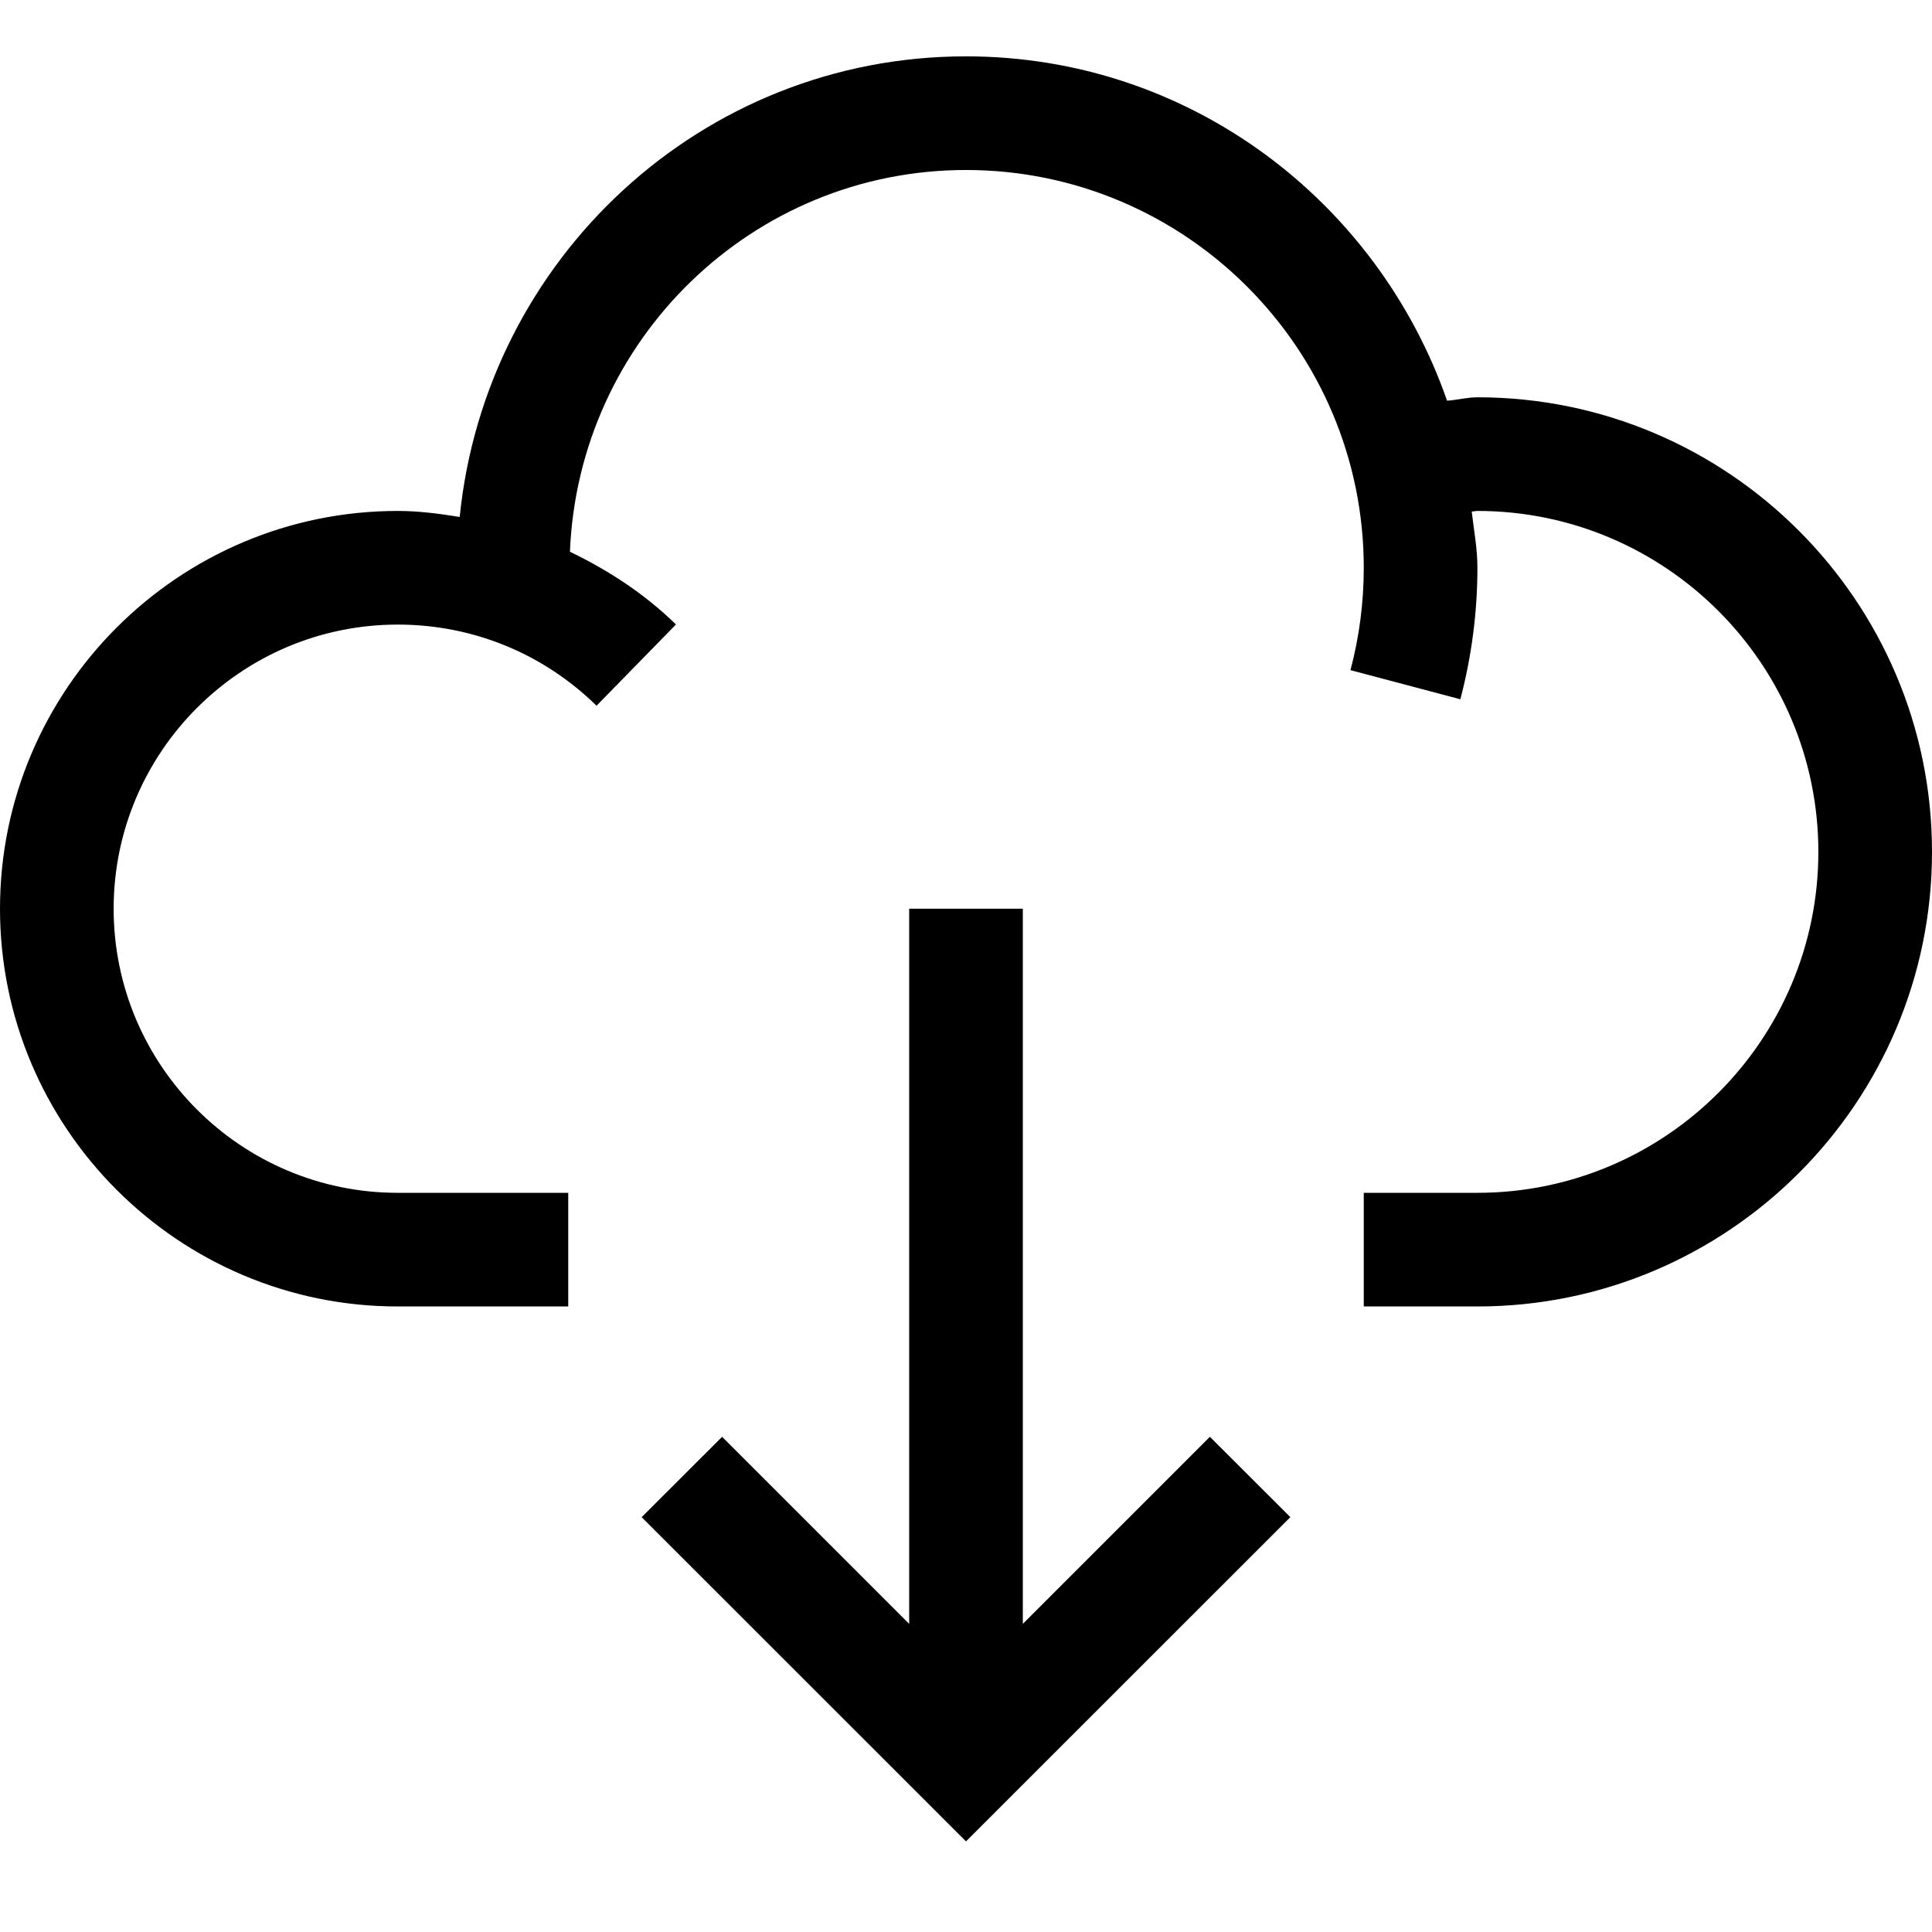
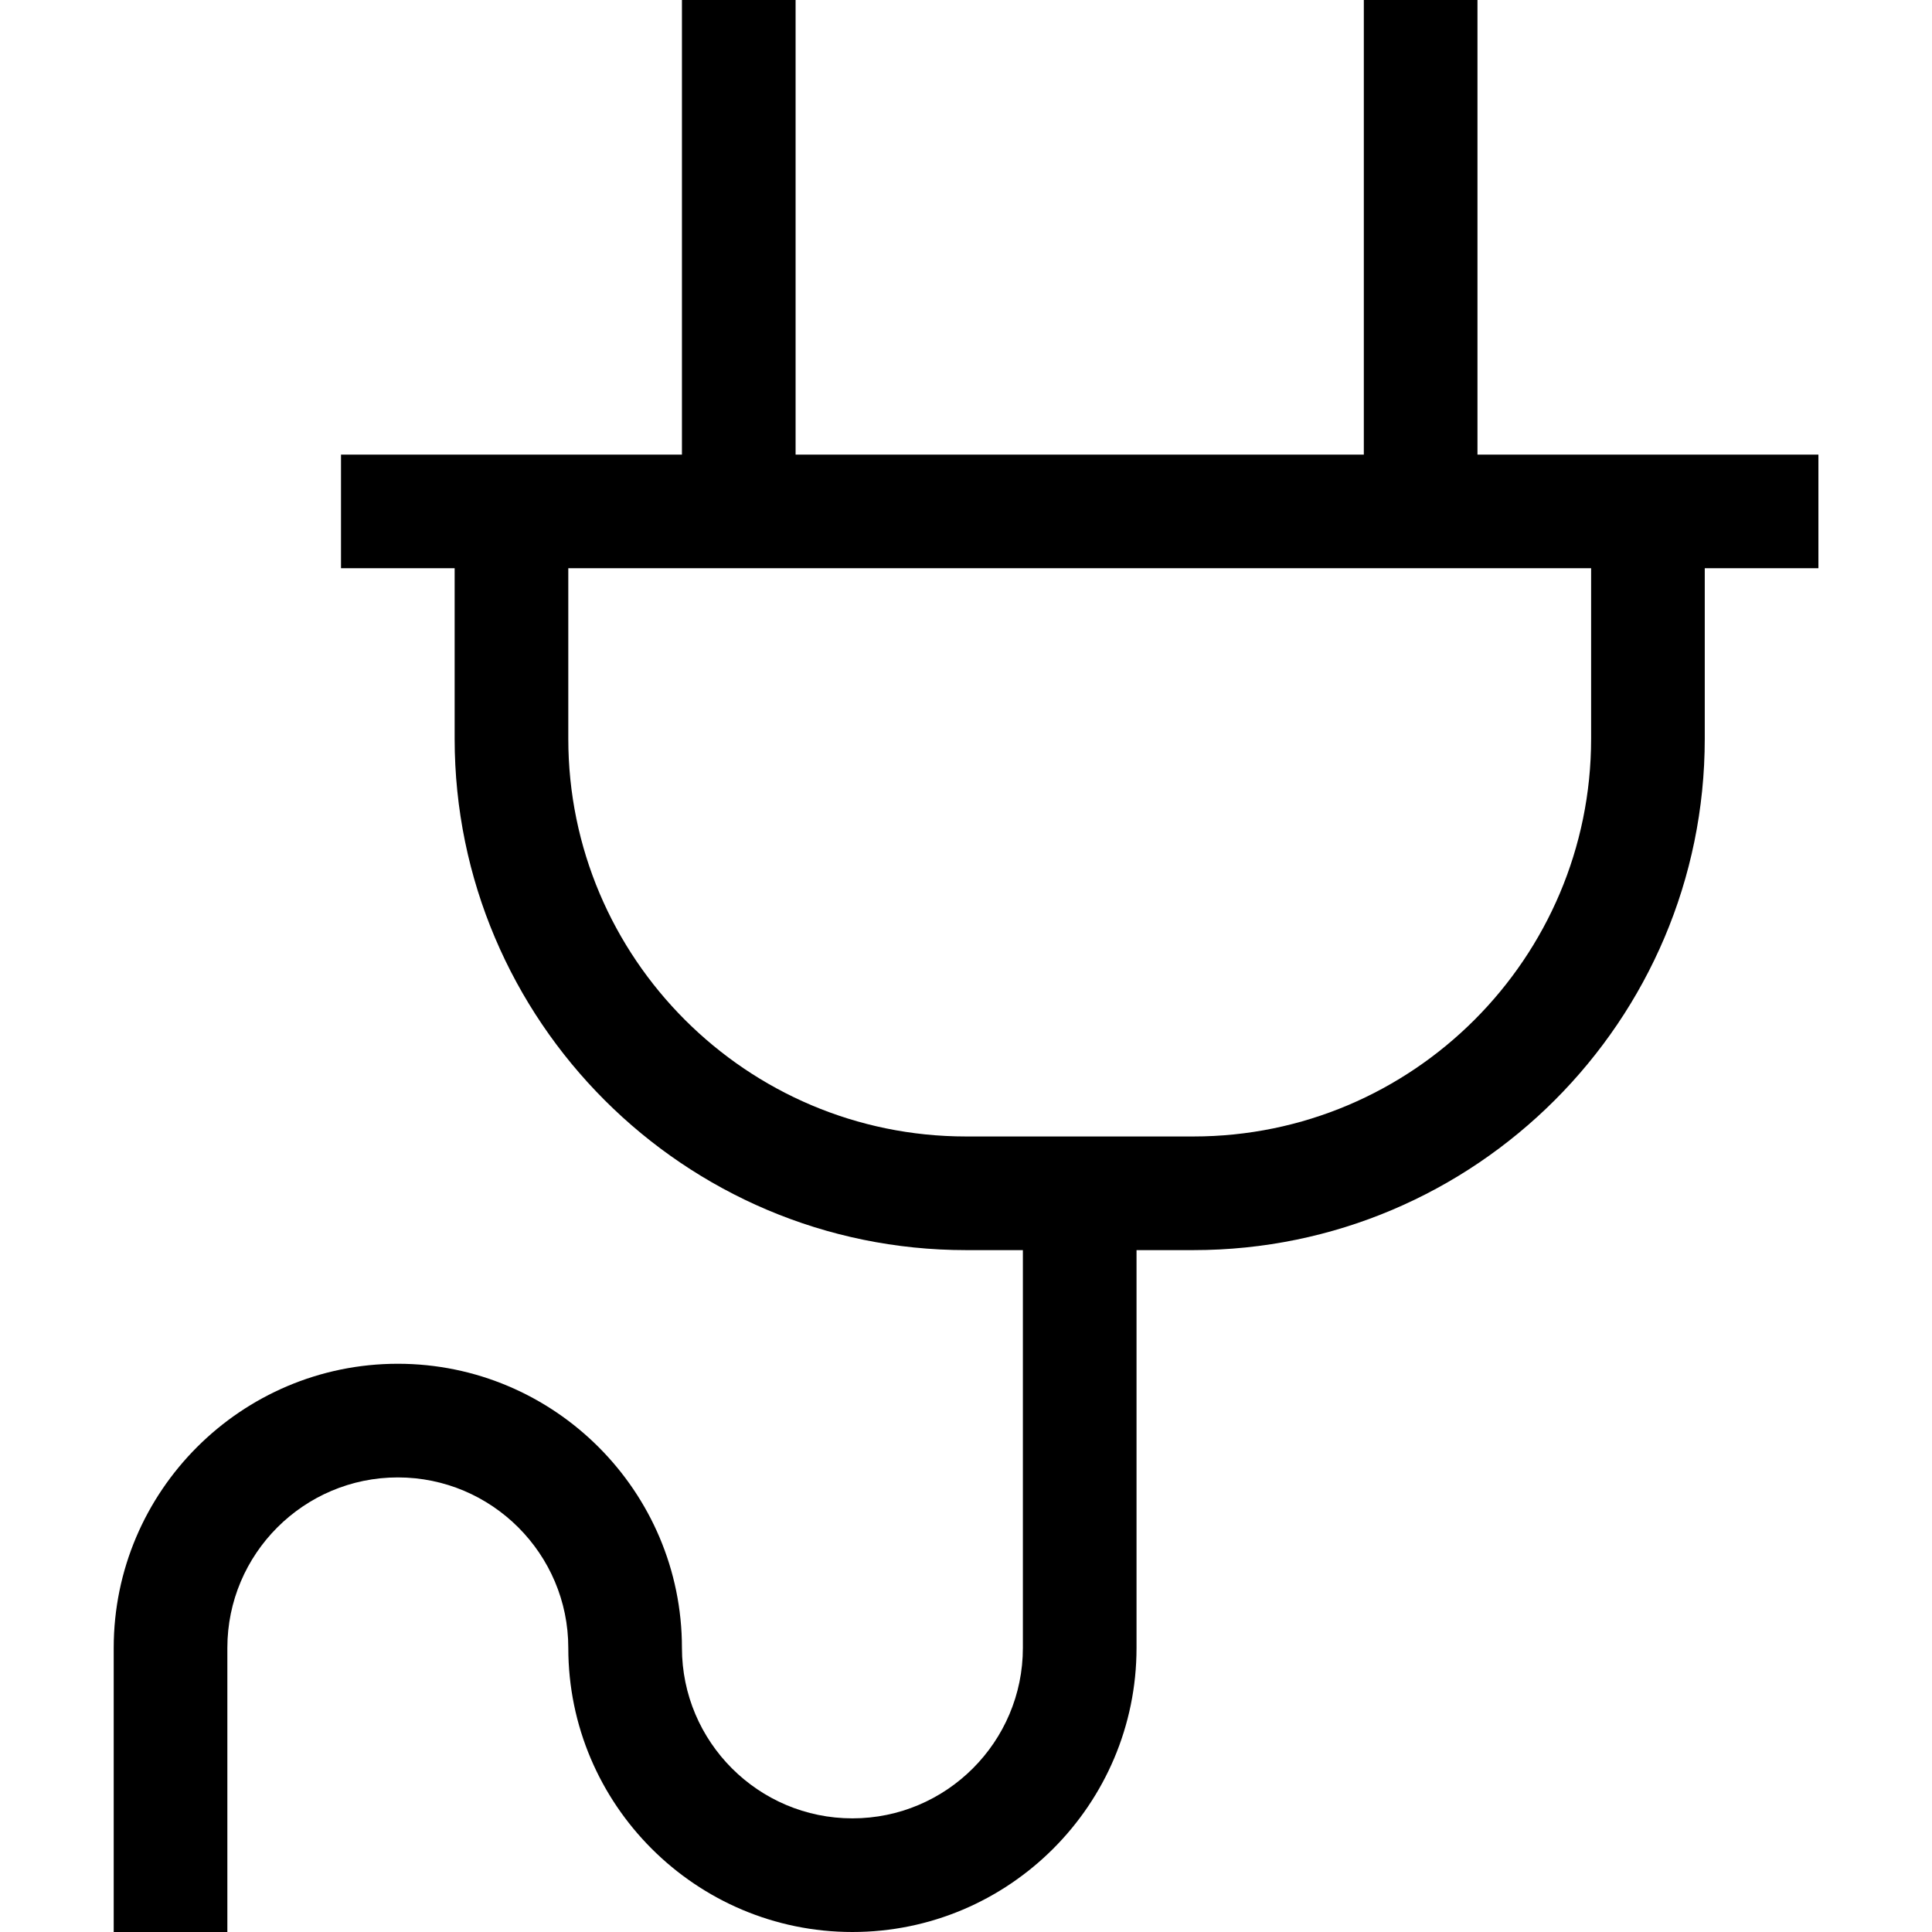
<svg xmlns="http://www.w3.org/2000/svg" viewBox="0 0 1920 1920" version="1.1">
-   <path d="M1468.235 394.824c249.149 0 451.765 202.616 451.765 451.764s-202.616 451.765-451.765 451.765h-112.94v-112.941h112.94c186.805 0 338.824-152.02 338.824-338.824s-152.019-338.823-338.824-338.823c-1.92 0-3.727.564-5.647.677 2.146 18.523 5.647 36.706 5.647 55.793 0 44.16-5.76 88.094-16.94 130.673l-109.215-28.913c8.81-33.204 13.214-67.426 13.214-101.76 0-217.976-177.318-395.294-395.294-395.294-212.442 0-385.13 168.96-393.6 379.37 38.174 18.409 74.202 41.788 105.374 72.282l-78.946 80.753c-53.082-52.066-123.219-80.64-197.534-80.64-155.746 0-282.353 126.72-282.353 282.353 0 155.746 126.607 282.353 282.353 282.353h169.412v112.94H395.294C177.318 1298.353 0 1121.036 0 903.06c0-217.977 177.318-395.294 395.294-395.294 20.894 0 41.224 2.71 61.553 5.986C482.597 257.487 697.073 56 960 56c221.816 0 408.847 143.661 478.08 342.212 10.052-.678 19.99-3.388 30.155-3.388zm-451.764 1218.962l185.9-185.9 79.963 79.849L960 1829.955l-322.334-322.22 79.962-79.85 185.901 185.901V903.048h112.942v710.738z" stroke="none" stroke-width="1" fill-rule="evenodd" />
+   <path d="M1581.235 734.118c0 217.976-177.317 395.294-395.294 395.294H960.06c-217.977 0-395.294-177.318-395.294-395.294V564.706h1016.47v169.412zm225.883-282.353h-338.824V0h-112.941v451.765H790.647V0H677.706v451.765H338.882v112.94h112.942v169.413c0 280.207 228.028 508.235 508.235 508.235h56.47v395.294c0 93.402-76.009 169.412-169.411 169.412-93.403 0-169.412-76.01-169.412-169.412 0-155.633-126.72-282.353-282.353-282.353S113 1482.014 113 1637.647V1920h112.941v-282.353c0-93.402 76.01-169.412 169.412-169.412s169.412 76.01 169.412 169.412c0 155.633 126.72 282.353 282.353 282.353 155.746 0 282.353-126.72 282.353-282.353v-395.294h56.47c280.207 0 508.235-228.028 508.235-508.235V564.706h112.942V451.765z" stroke="none" stroke-width="1" fill-rule="evenodd" />
</svg>
